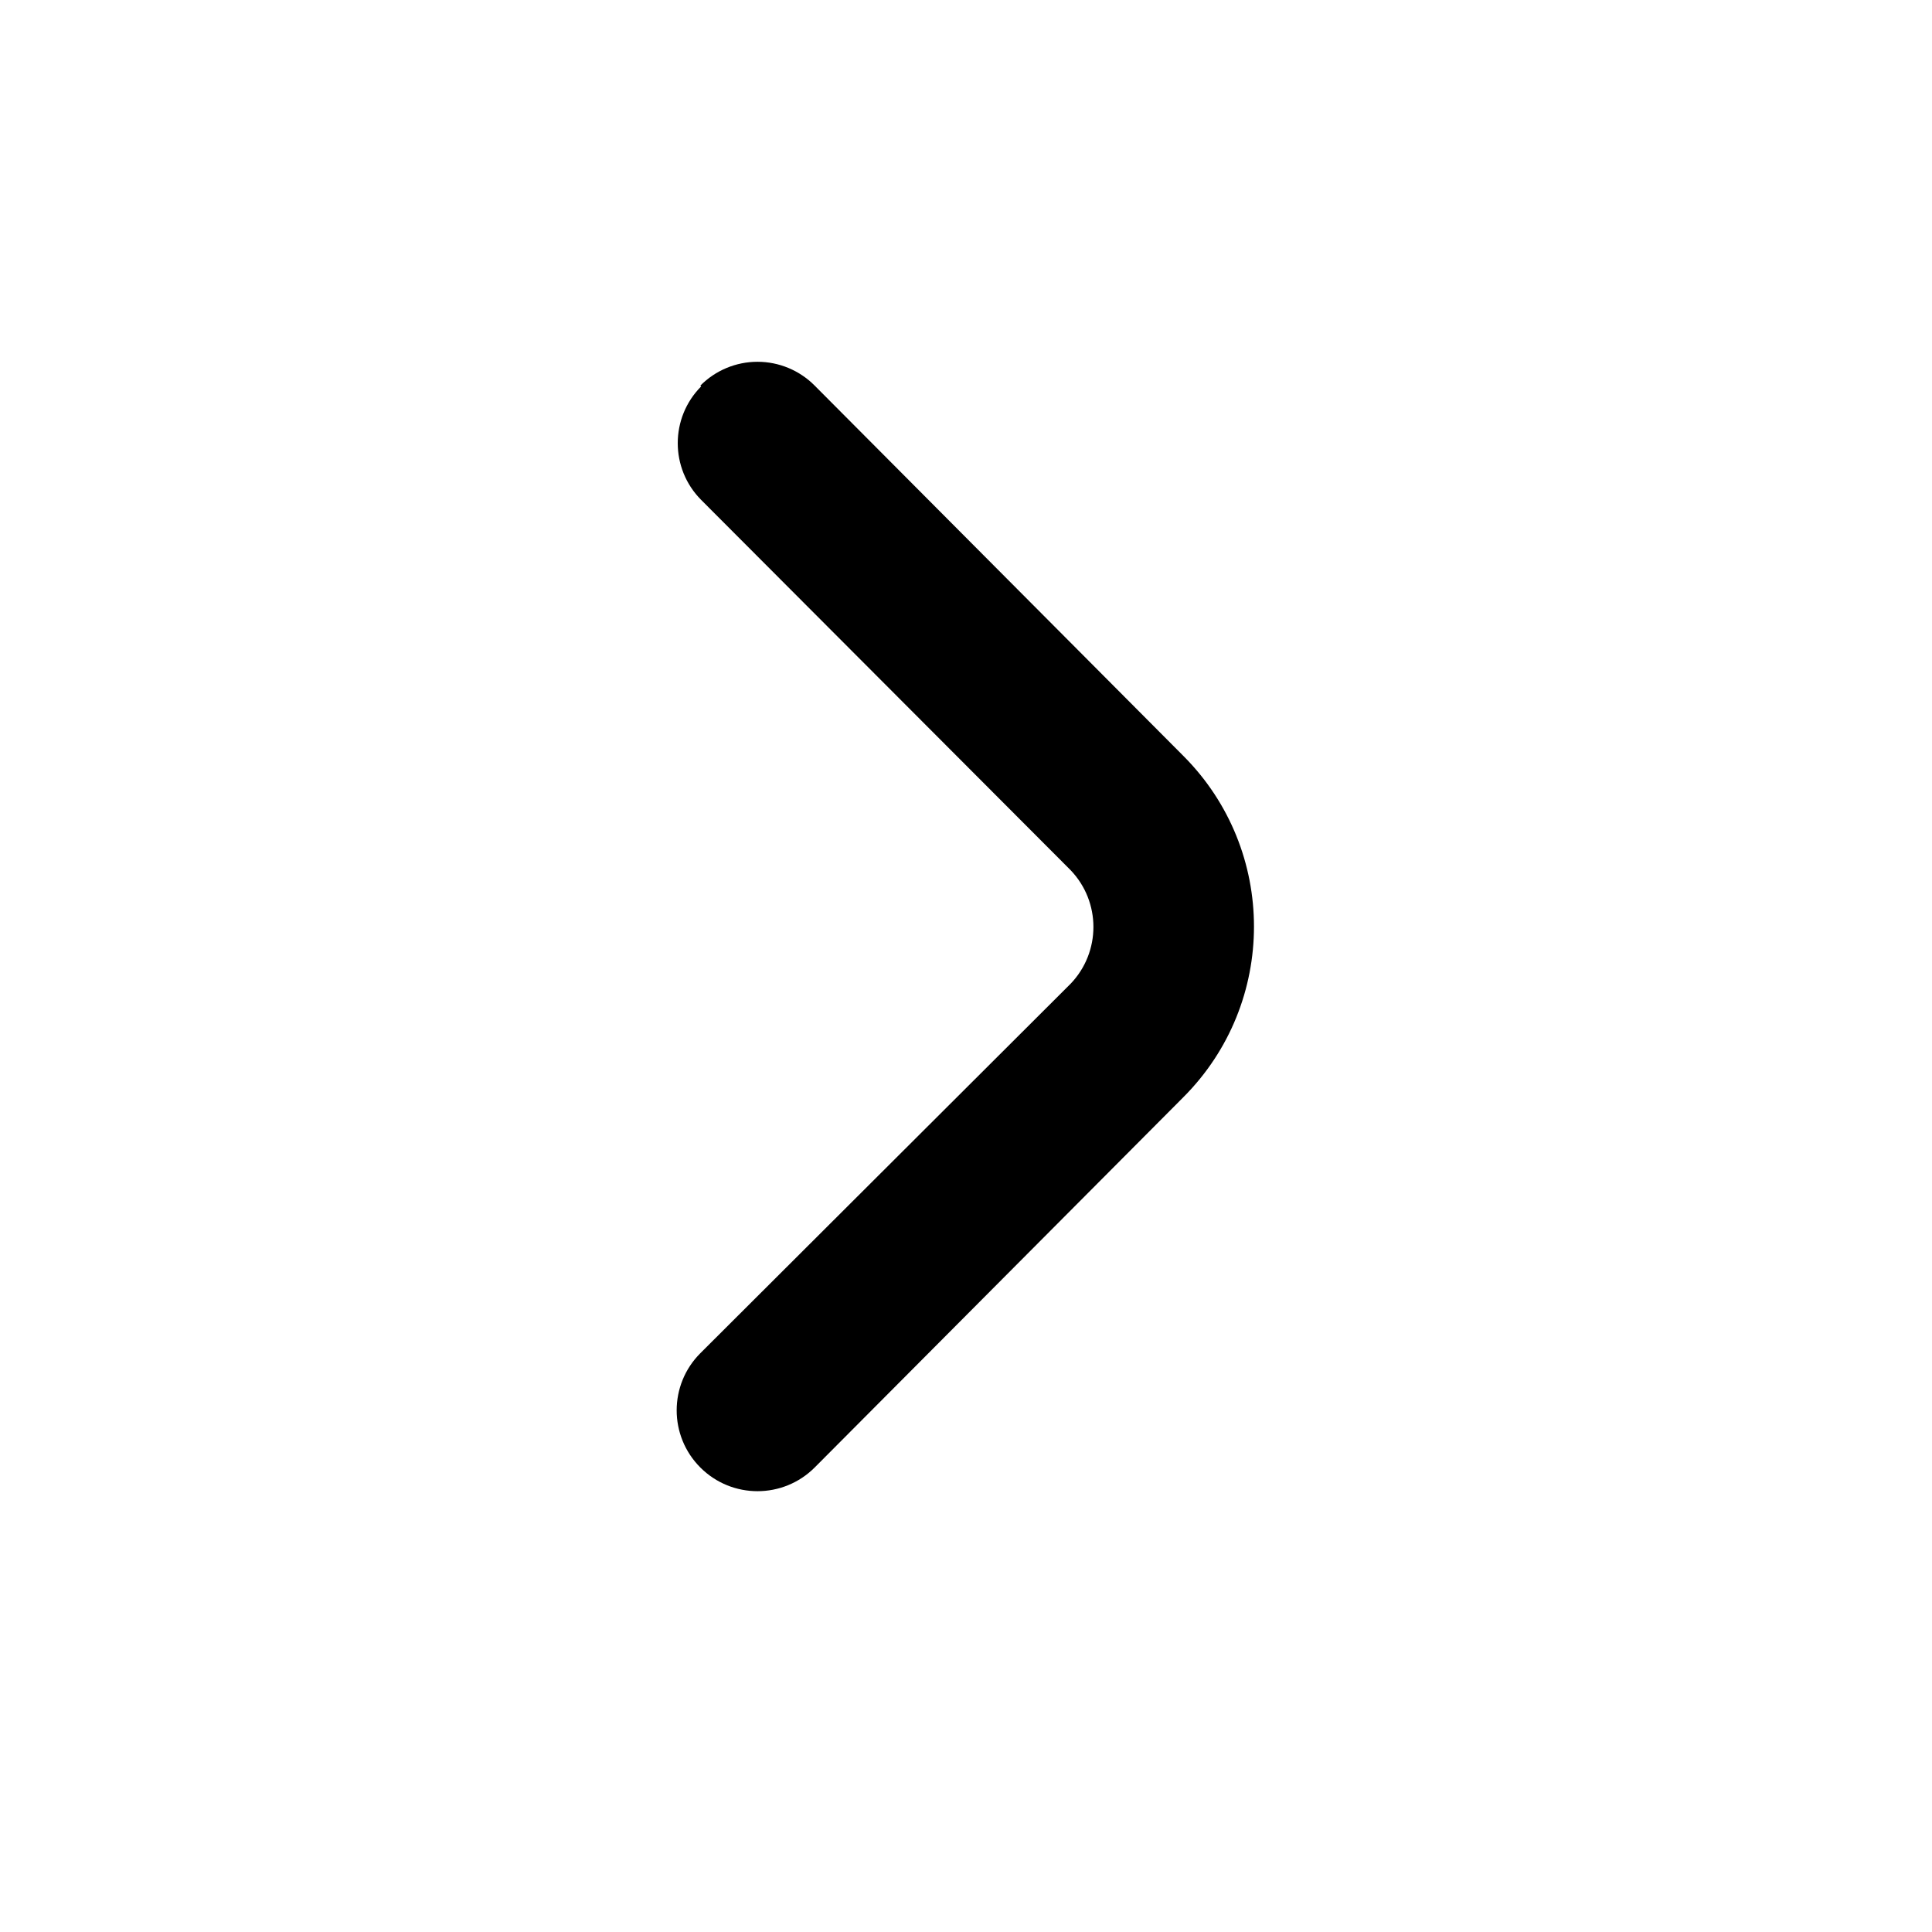
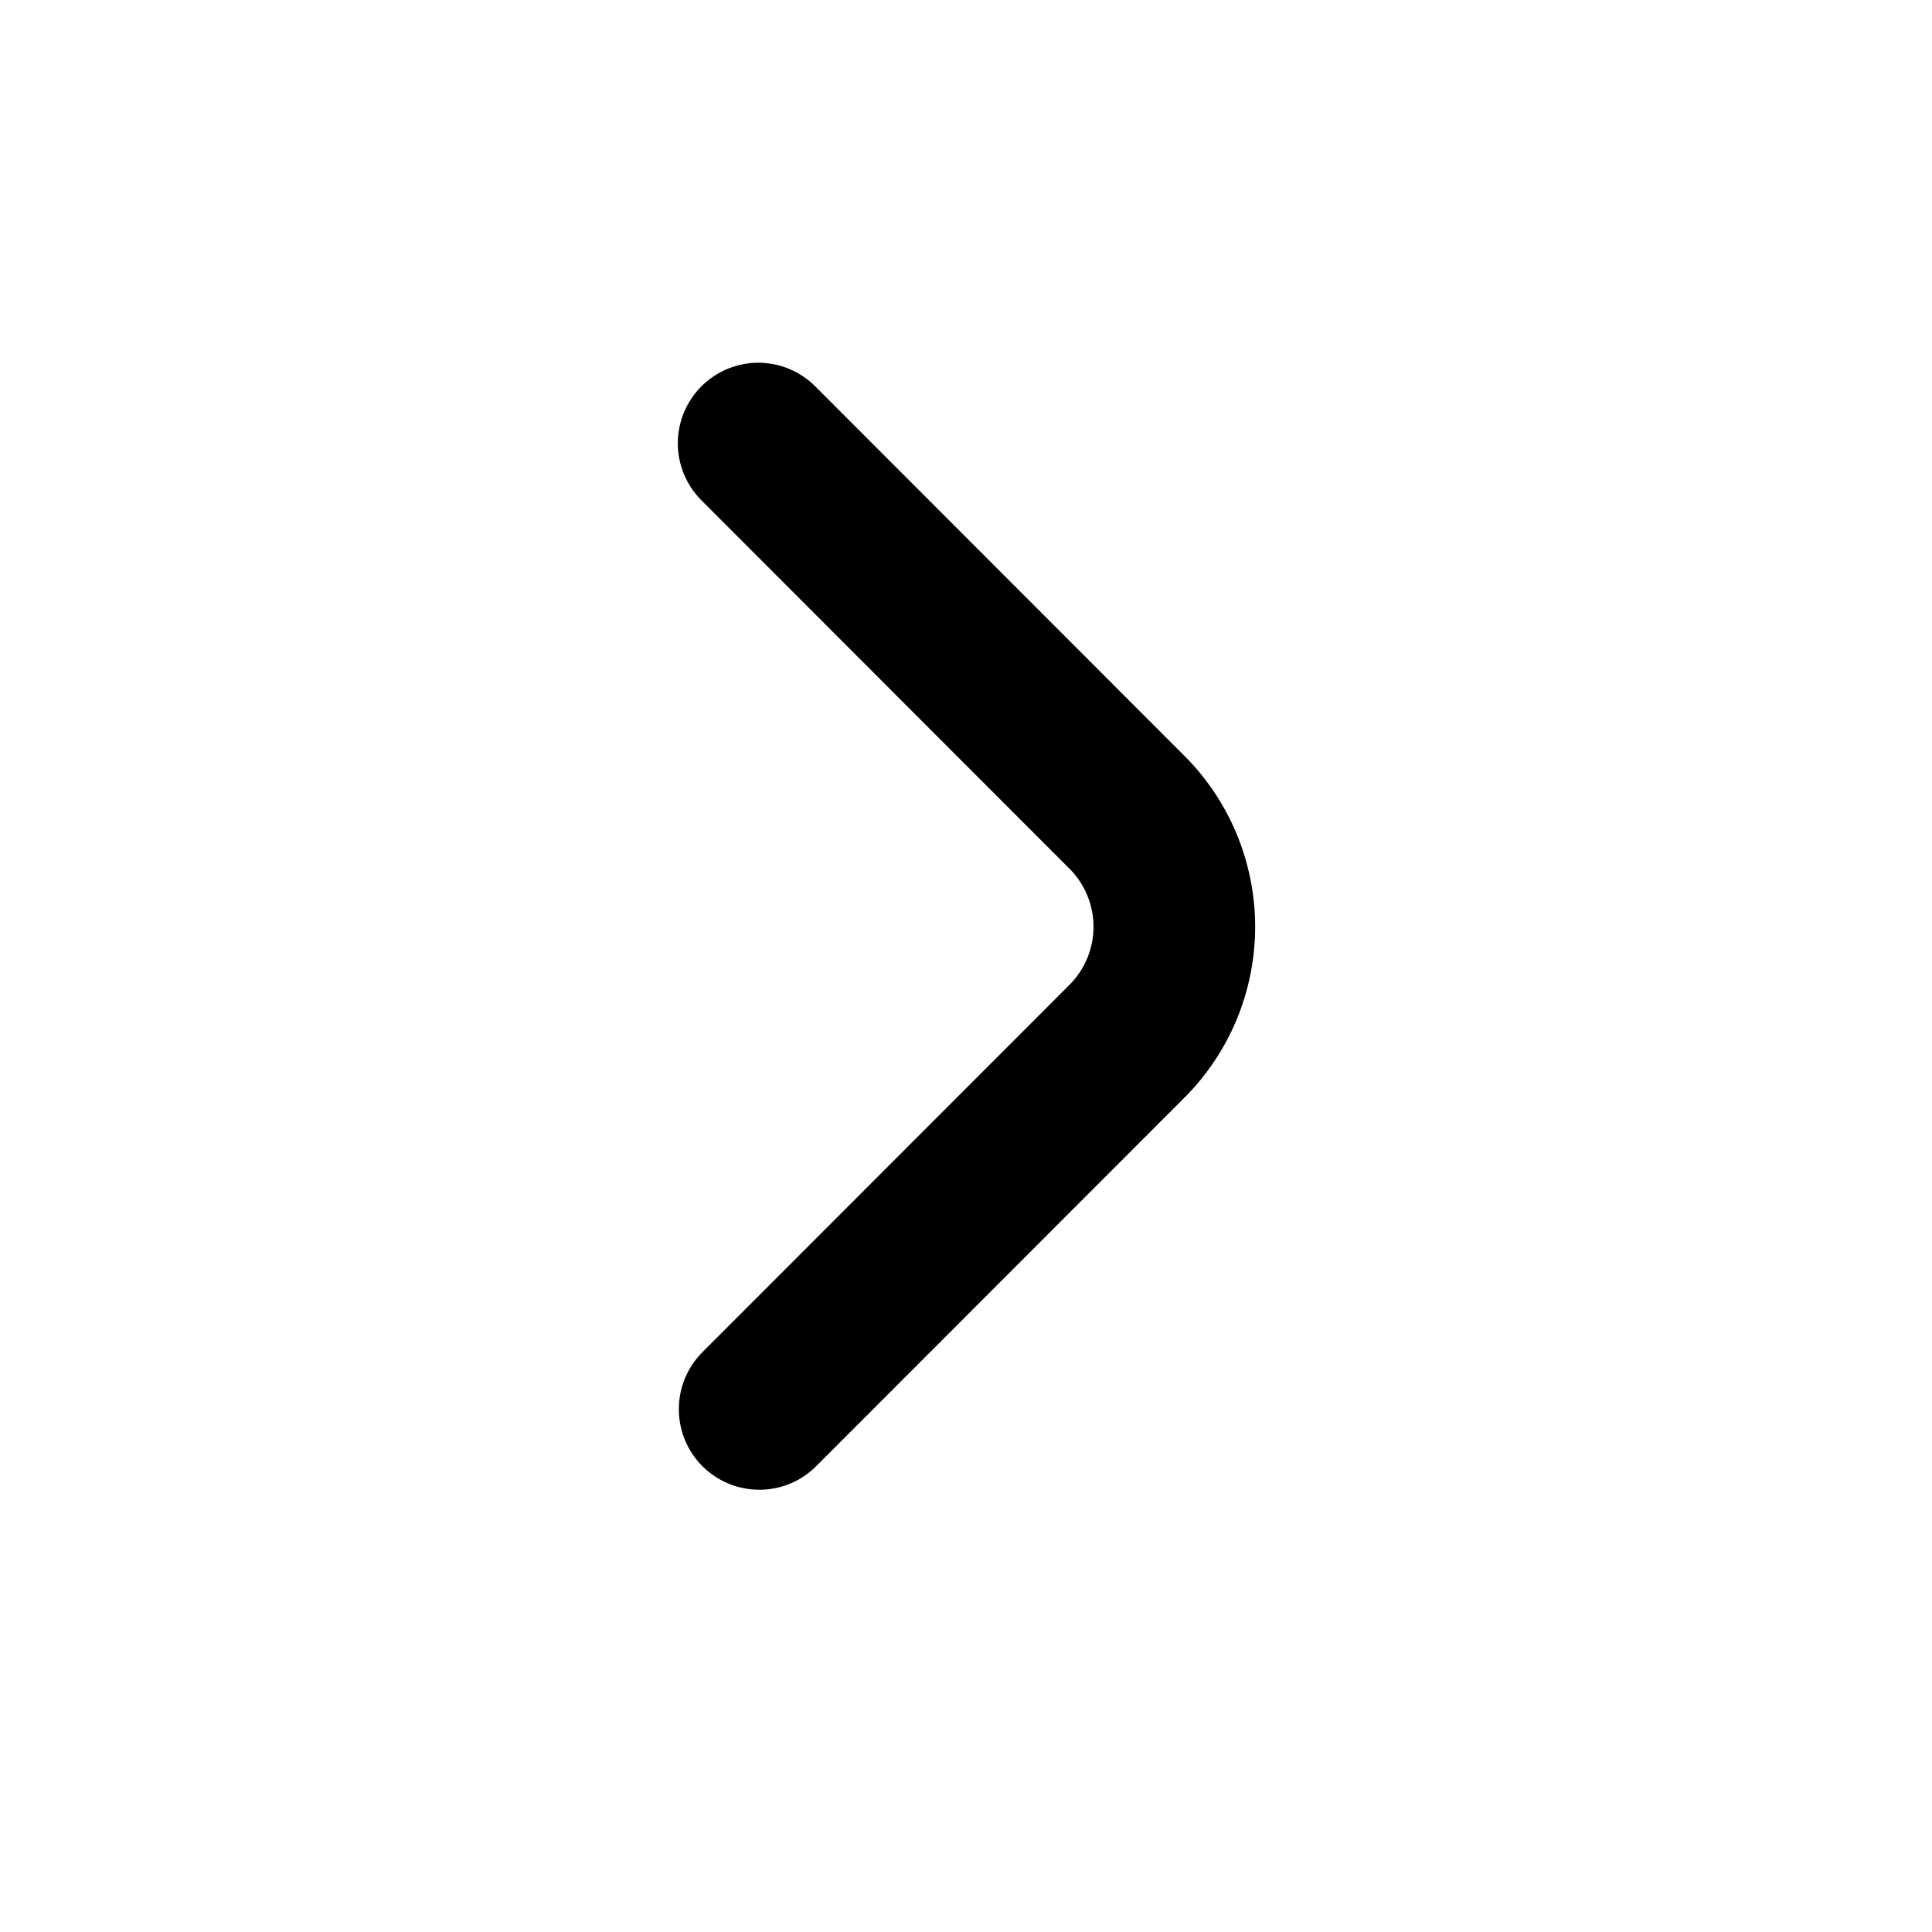
<svg xmlns="http://www.w3.org/2000/svg" width="24" height="24" viewBox="0 0 24 24" fill="none">
-   <path fill="CurrentColor" d="M8.71 4.8a1 1 0 0 0 0 1.41l4.59 4.6a1.02 1.02 0 0 1 0 1.41L8.7 16.81a1 1 0 0 0 1.42 1.42l4.58-4.6a3 3 0 0 0 0-4.24l-4.58-4.6a1 1 0 0 0-1.42 0Z" />
+   <path d="M8.713 4.799C8.526 4.987 8.42 5.242 8.42 5.507C8.42 5.772 8.526 6.027 8.713 6.215L13.299 10.805C13.482 10.995 13.584 11.249 13.584 11.512C13.584 11.776 13.482 12.03 13.299 12.22L8.713 16.81C8.531 16.999 8.43 17.252 8.433 17.514C8.435 17.777 8.54 18.028 8.725 18.213C8.911 18.399 9.162 18.504 9.424 18.506C9.686 18.509 9.939 18.408 10.127 18.225L14.713 13.636C14.992 13.357 15.213 13.026 15.364 12.662C15.514 12.298 15.592 11.907 15.592 11.513C15.592 11.118 15.514 10.728 15.364 10.364C15.213 9.999 14.992 9.668 14.713 9.389L10.127 4.799C9.94 4.612 9.685 4.506 9.42 4.506C9.155 4.506 8.901 4.612 8.713 4.799Z" fill="CurrentColor" />
</svg>
